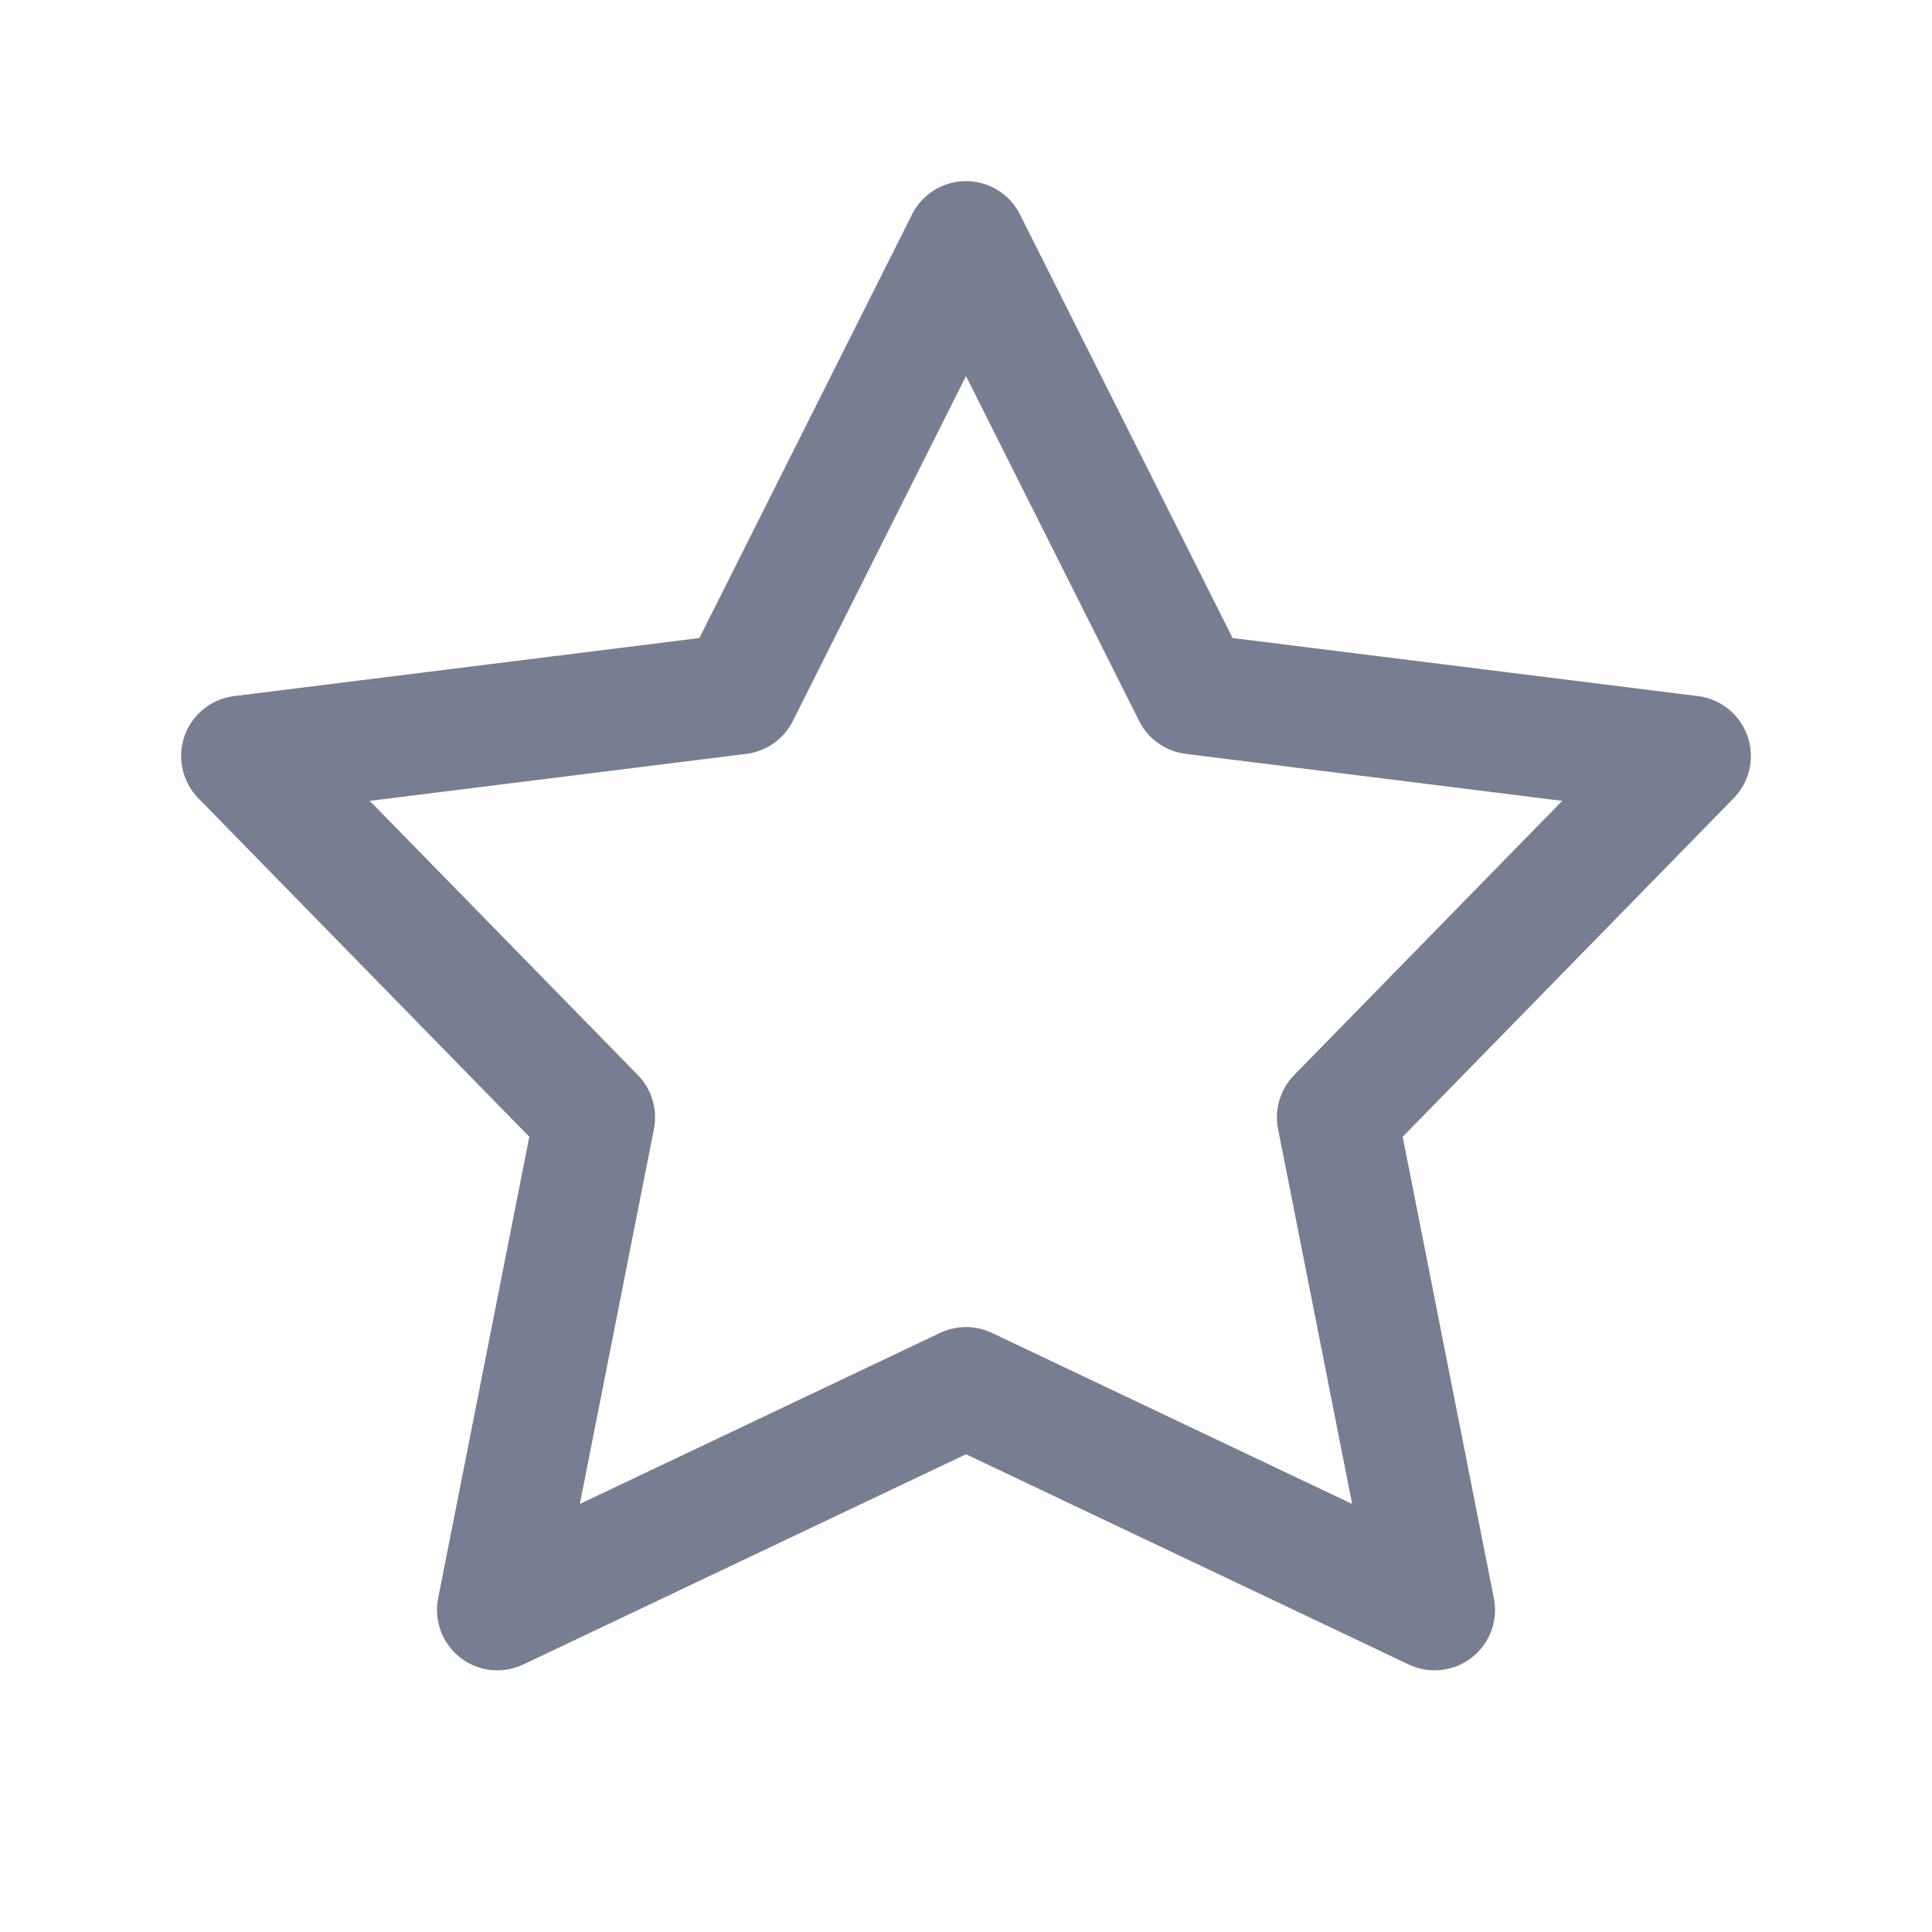
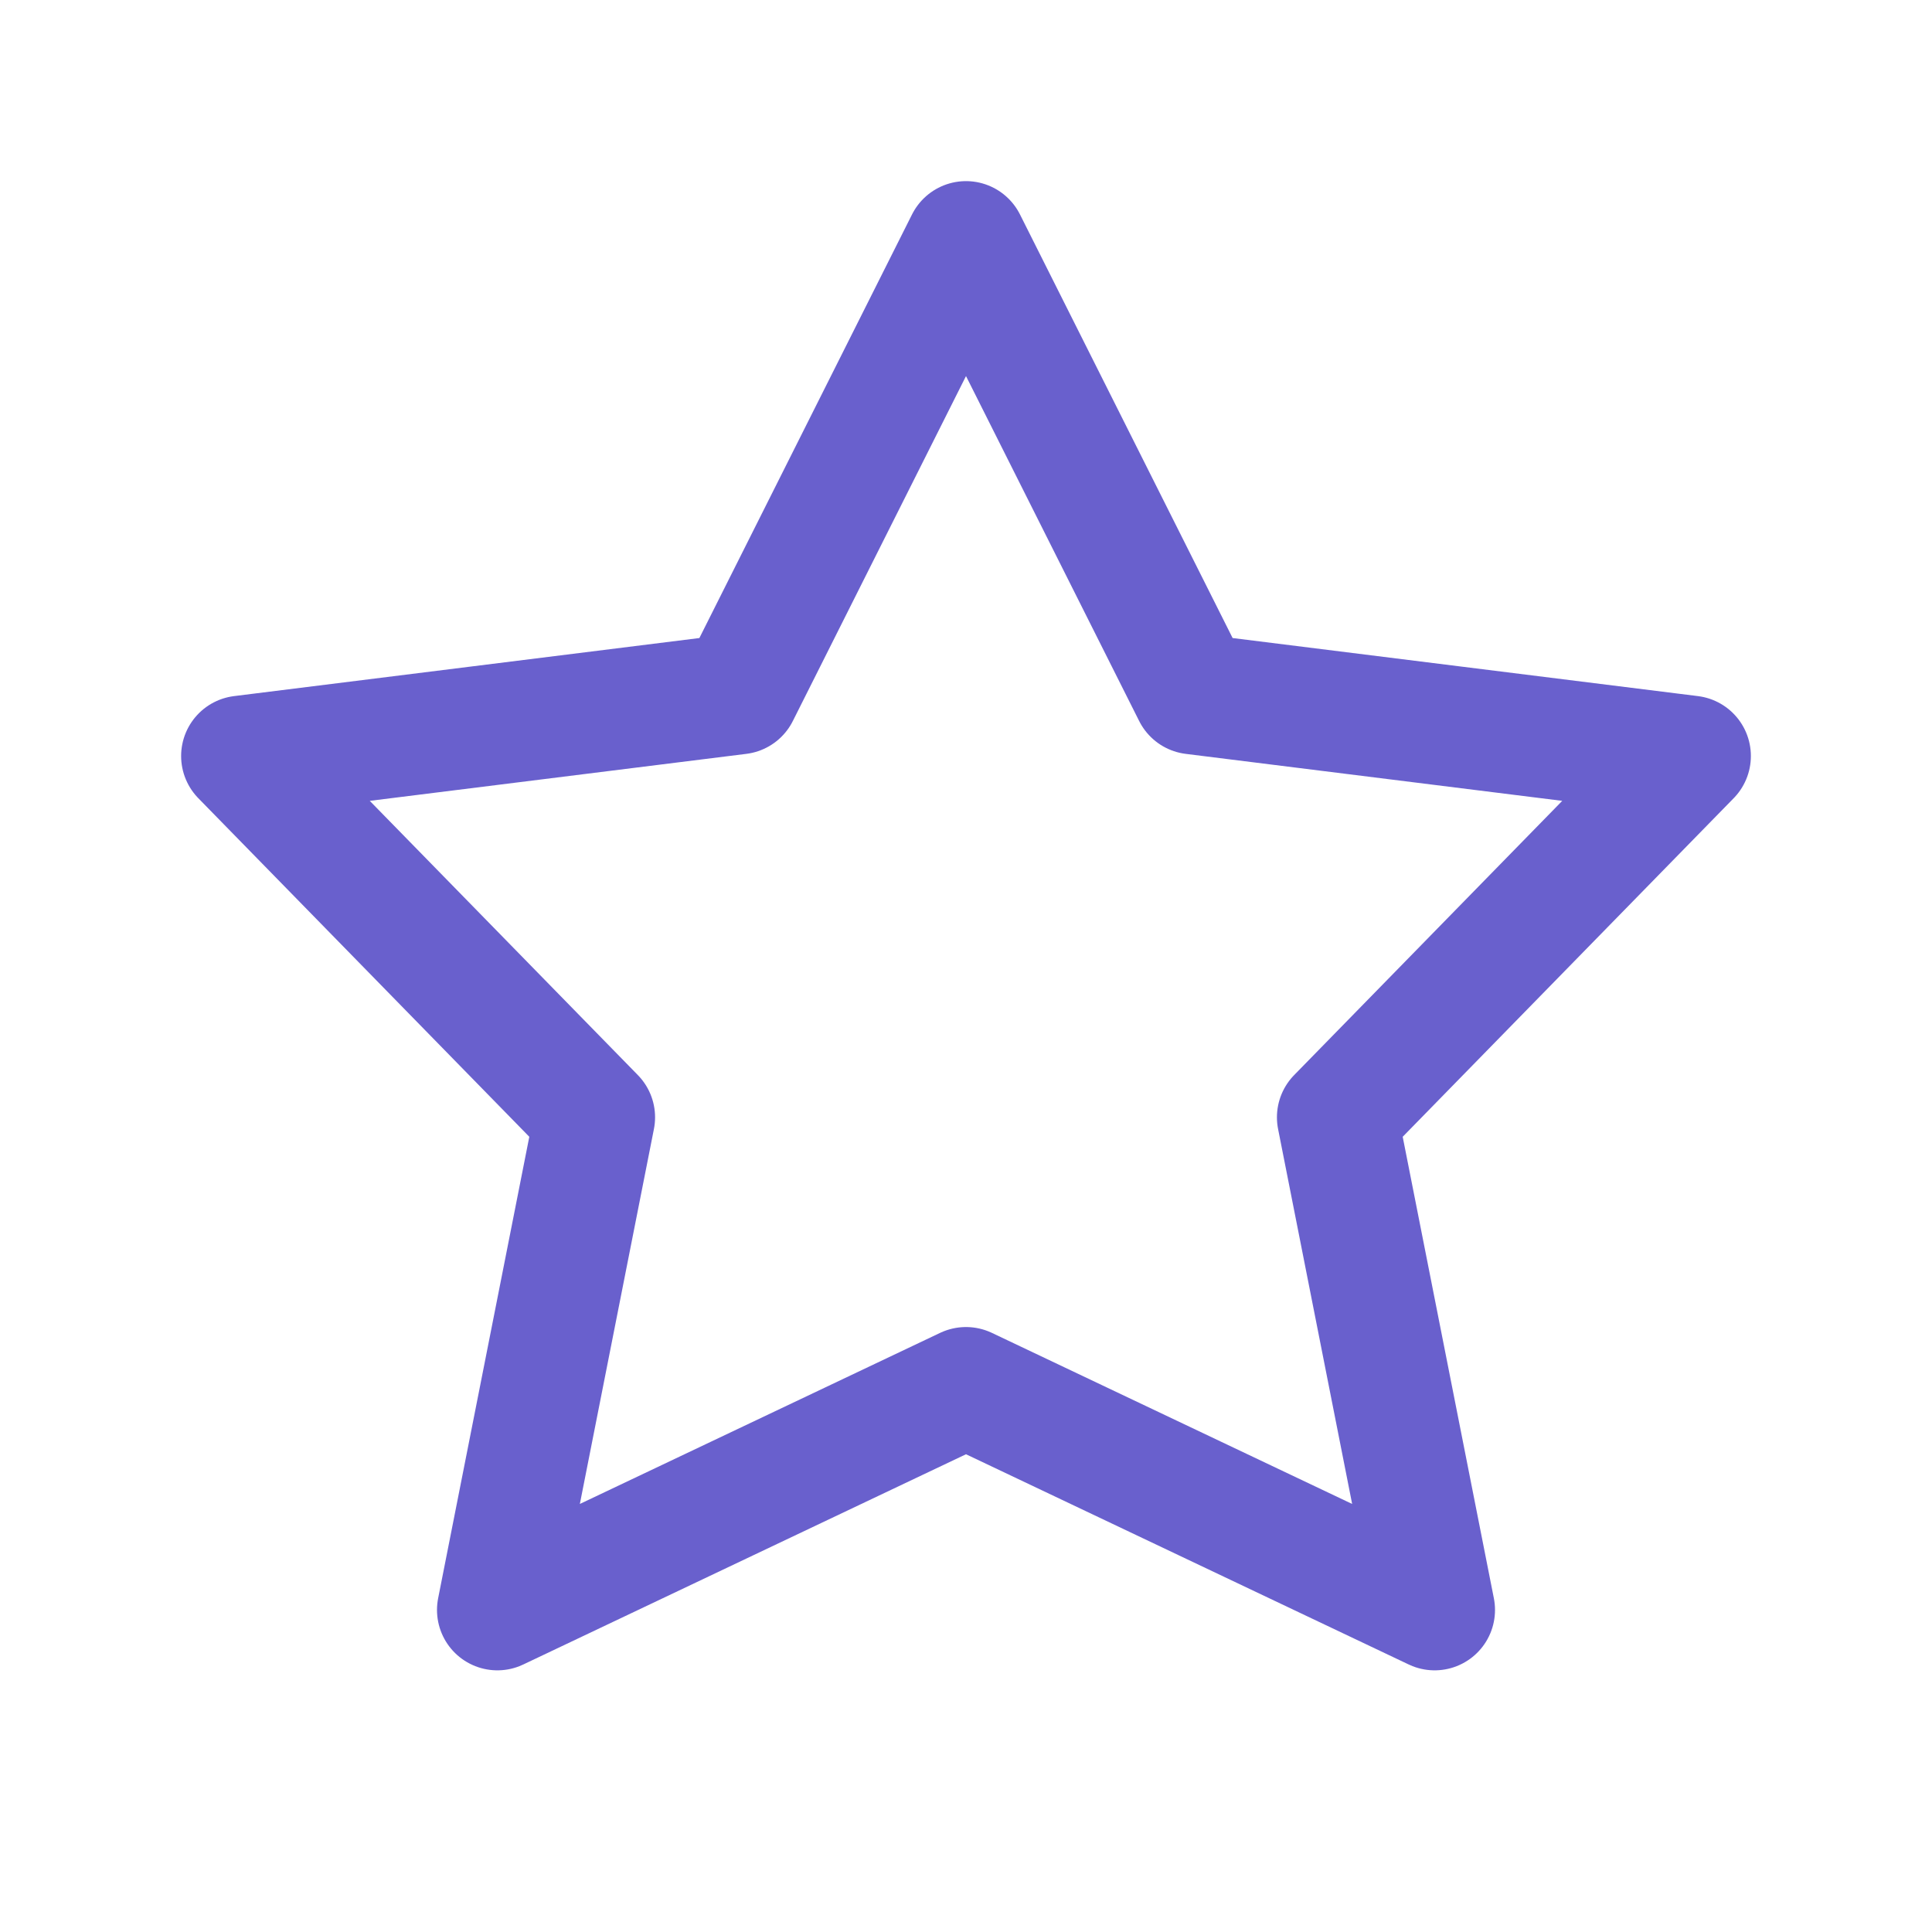
<svg xmlns="http://www.w3.org/2000/svg" width="16" height="16" viewBox="0 0 16 16" fill="none">
-   <path fill-rule="evenodd" clip-rule="evenodd" d="M8 11.49L4.119 13.333L4.925 9.253L2 6.261L6.119 5.747L8 2L9.881 5.747L14 6.261L11.075 9.253L11.881 13.333L8 11.49Z" stroke="#777E91" stroke-linecap="round" stroke-linejoin="round" />
+   <path fill-rule="evenodd" clip-rule="evenodd" d="M8 11.49L4.119 13.333L4.925 9.253L2 6.261L6.119 5.747L8 2L9.881 5.747L14 6.261L11.075 9.253L11.881 13.333L8 11.49Z" stroke="rgb(105, 96, 205)" stroke-linecap="round" stroke-linejoin="round" />
</svg>
